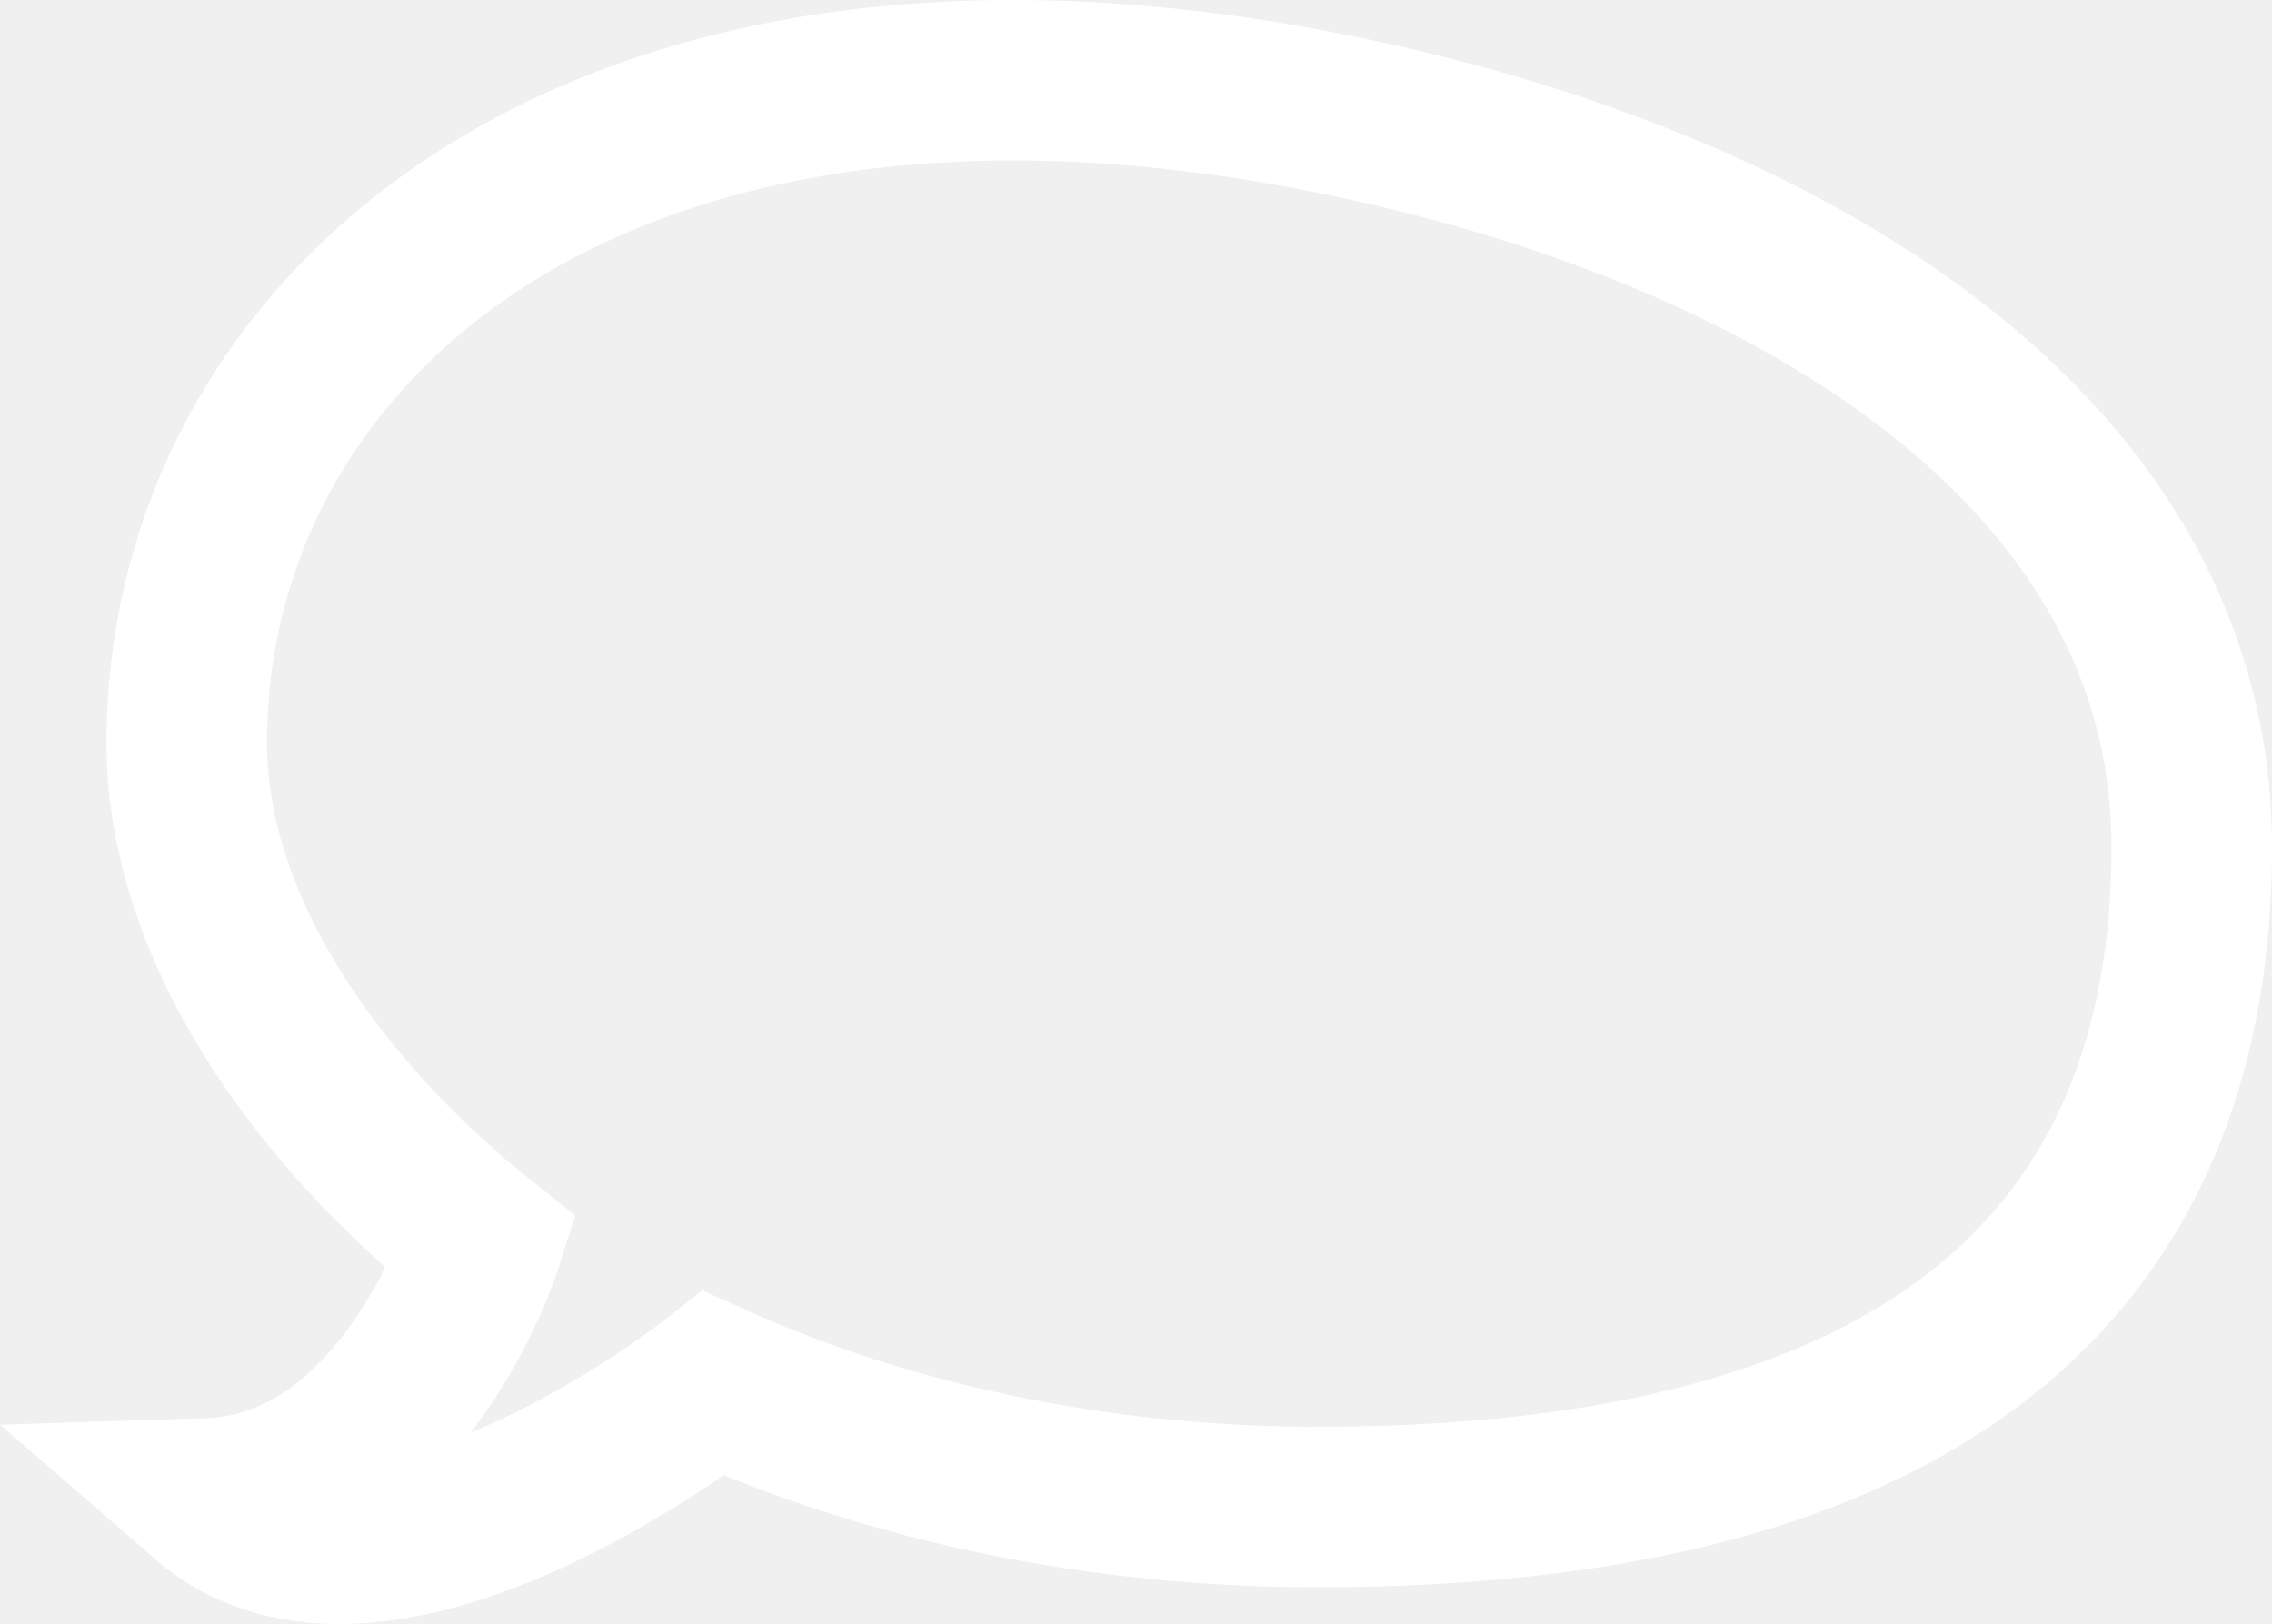
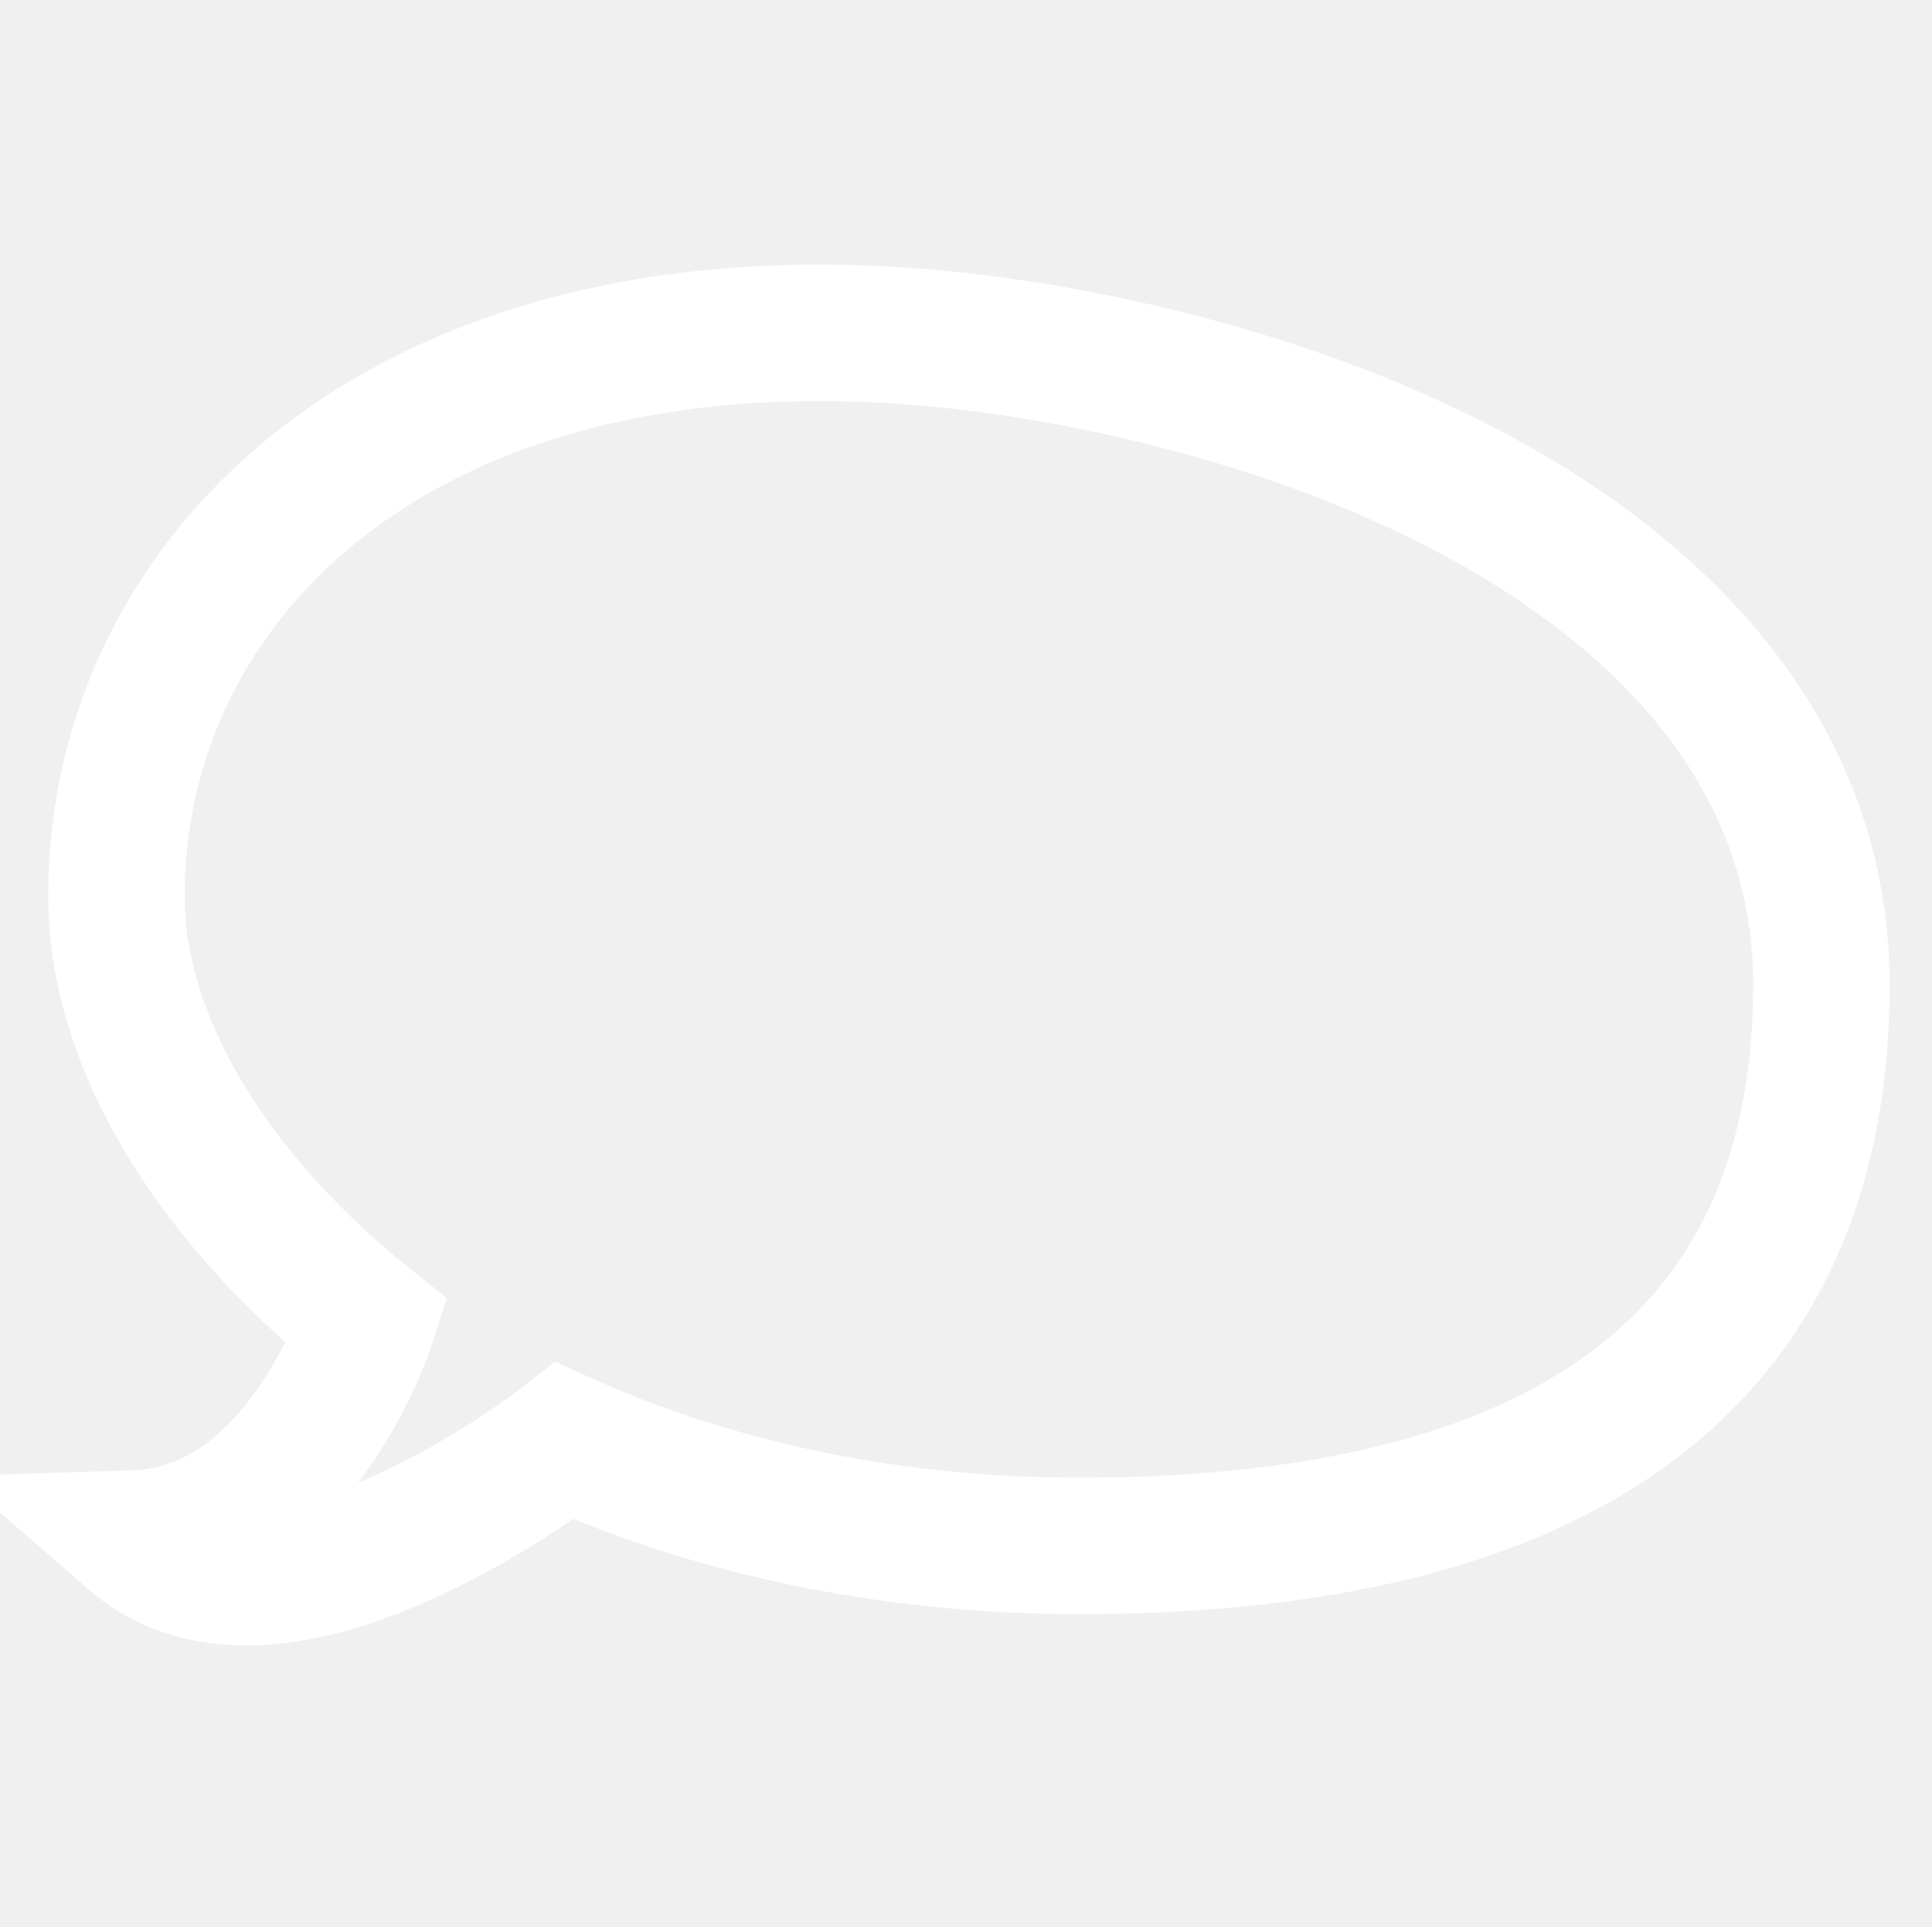
- <svg xmlns="http://www.w3.org/2000/svg" width="1003.344" height="717.178" id="svg2" version="1.0">
+ <svg xmlns="http://www.w3.org/2000/svg" width="1003.344" height="1000.63" id="svg2" version="1.0">
  <defs id="defs4" />
-   <g id="layer1" transform="translate(-49.25,9.157177)">
-     <path style="fill:none;stroke:#ffffff;stroke-width:70.866;stroke-miterlimit:4;stroke-opacity:1;stroke-dasharray:none" d="m 631.438,656.375 c -98.608,0 -190.4,-20.07 -267.031,-54.562 0,0 -147.808,116.335 -223.469,50.781 86.275,-2.732 121.188,-112.438 121.188,-112.438 -72.568,-57.913 -130.406,-139.072 -130.406,-221.188 0,-182.949 179.668,-340.137 497.719,-279.438 195.085,37.232 387.719,142.489 387.719,325.438 -2e-4,182.949 -117.604,291.406 -385.719,291.406 z" id="path2164" />
+   <g id="layer1" transform="translate(-49.25,292.6092)">
+     <path style="fill:none;stroke:#ffffff;stroke-width:70.866;stroke-miterlimit:4;stroke-opacity:1;stroke-dasharray:none" d="m 609.438,510.375 c -98.608,0 -190.4,-20.07 -267.031,-54.562 0,0 -147.808,116.335 -223.469,50.781 86.275,-2.732 121.188,-112.438 121.188,-112.438 -72.568,-57.913 -130.406,-139.072 -130.406,-221.188 0,-182.949 179.668,-340.137 497.719,-279.438 195.085,37.232 387.719,142.489 387.719,325.438 -2e-4,182.949 -117.604,291.406 -385.719,291.406 z" id="path2164" />
  </g>
</svg>
